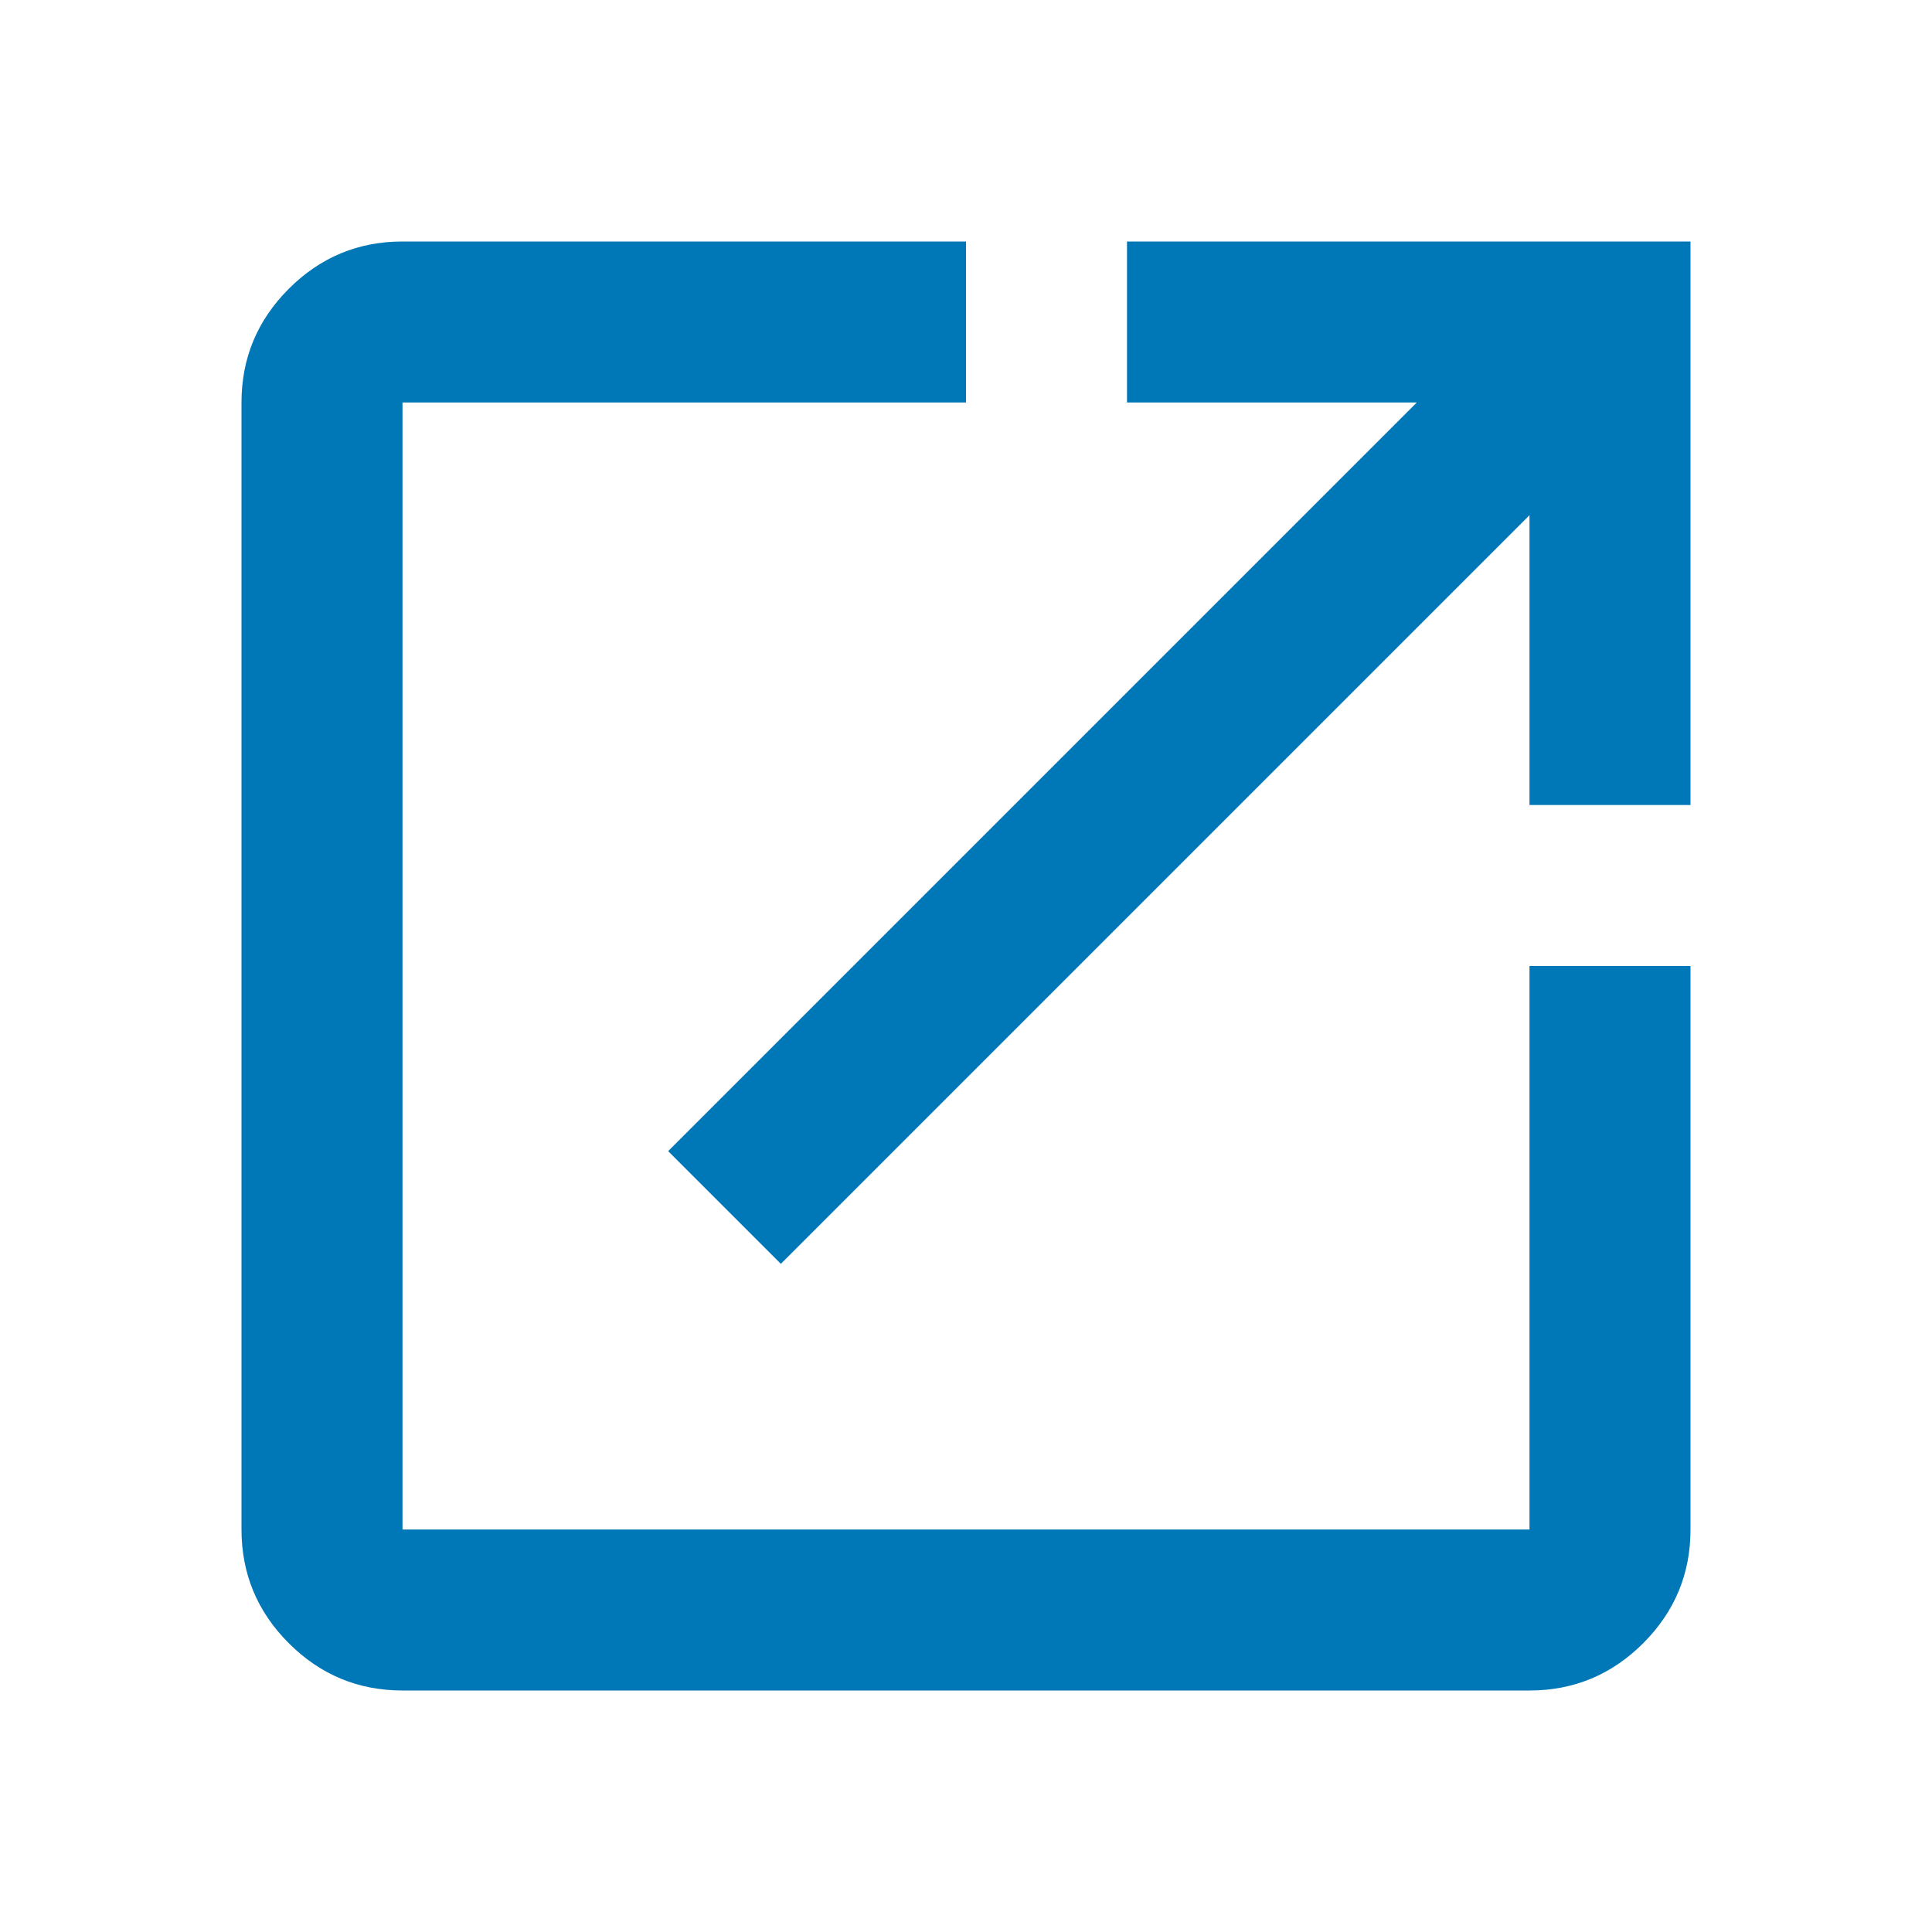
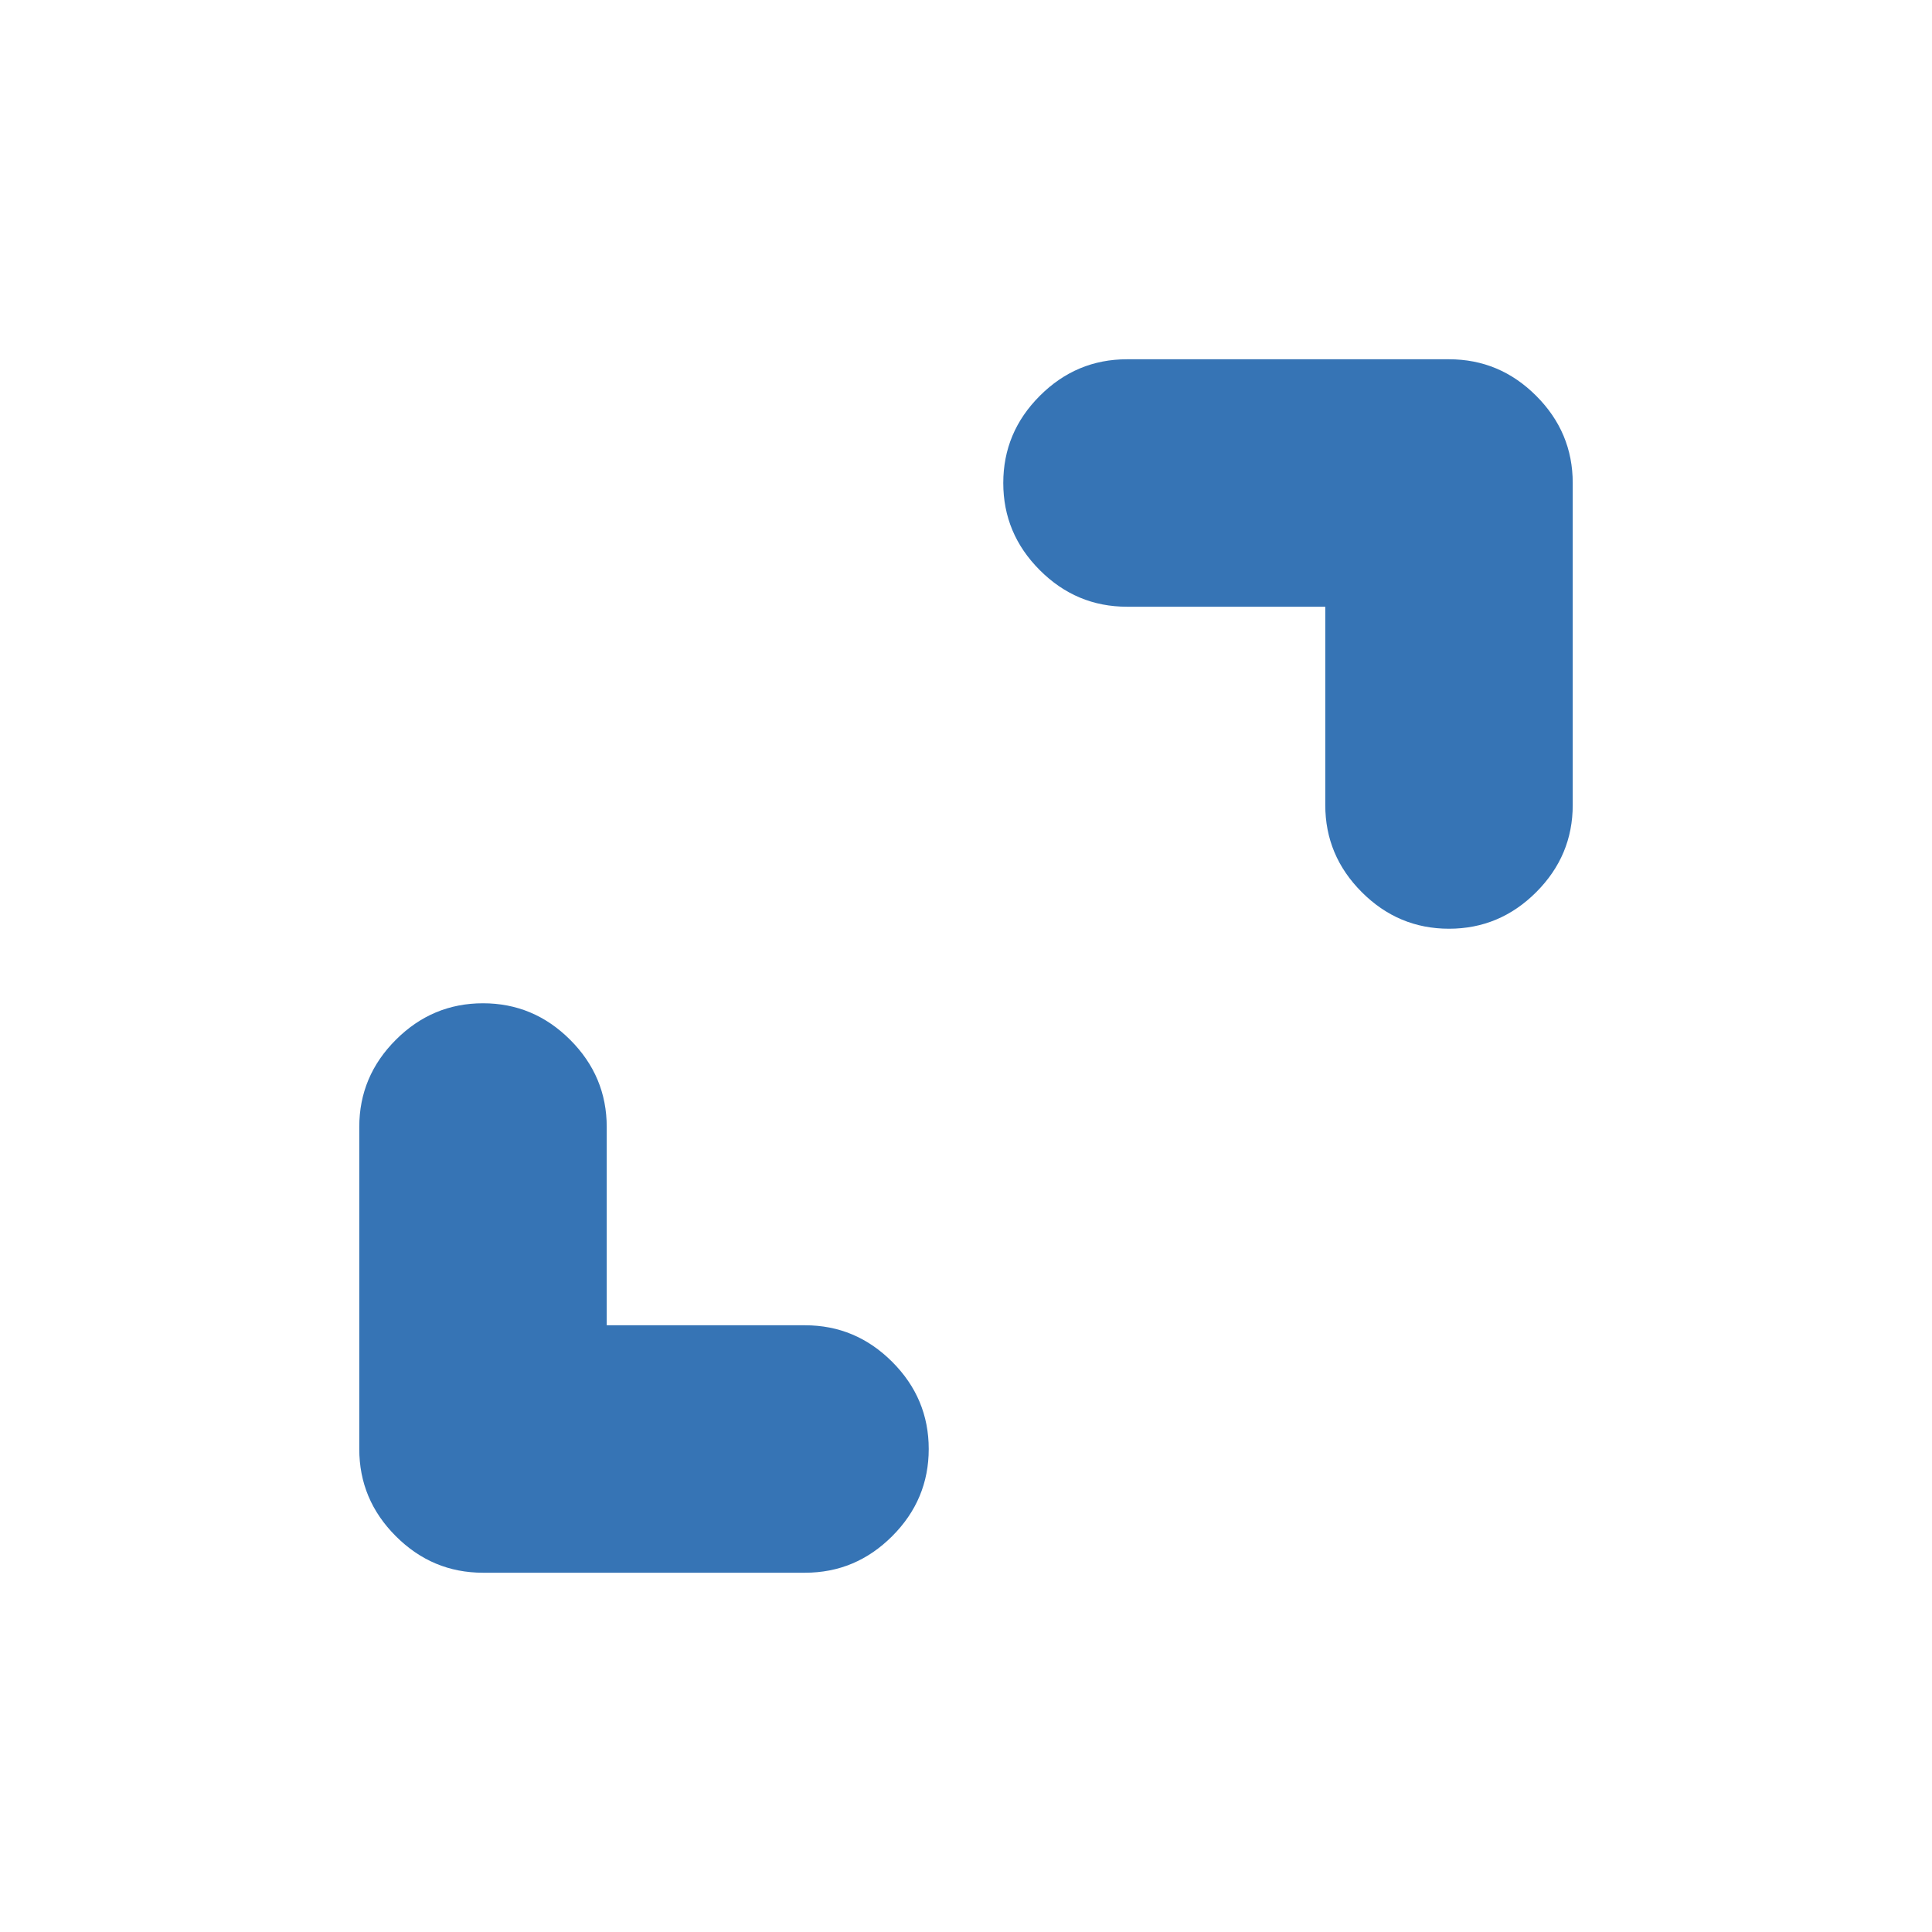
- <svg xmlns="http://www.w3.org/2000/svg" height="24px" viewBox="0 -960 960 960" width="24px" fill="#0077B6">
-   <path d="M200-120q-33 0-56.5-23.5T120-200v-560q0-33 23.5-56.5T200-840h280v80H200v560h560v-280h80v280q0 33-23.5 56.5T760-120H200Zm188-212-56-56 372-372H560v-80h280v280h-80v-144L388-332Z" />
+ <svg xmlns="http://www.w3.org/2000/svg" height="24px" viewBox="0 -960 960 960" width="24px" fill="#3674B5">
+   <path d="M301.48-301.48H400q25.17 0 43.32 18.16 18.16 18.15 18.16 43.32t-18.16 43.32q-18.15 18.16-43.32 18.16H240q-25.17 0-43.32-18.16-18.16-18.15-18.16-43.32v-160q0-25.17 18.16-43.32 18.15-18.16 43.32-18.16t43.32 18.16q18.16 18.15 18.16 43.32v98.52Zm357.04-357.04H560q-25.17 0-43.32-18.16-18.16-18.15-18.16-43.32t18.16-43.32q18.15-18.16 43.32-18.16h160q25.17 0 43.32 18.16 18.16 18.15 18.16 43.32v160q0 25.17-18.16 43.32-18.15 18.16-43.32 18.16t-43.32-18.16q-18.16-18.15-18.16-43.32v-98.52Z" />
</svg>
